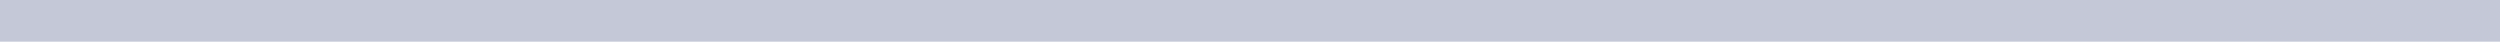
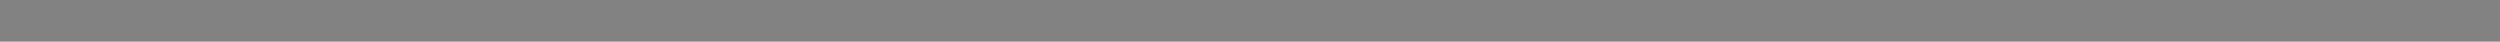
<svg xmlns="http://www.w3.org/2000/svg" width="60" height="1" viewBox="0 0 60 1" fill="none">
-   <rect x="60" width="1" height="60" transform="rotate(90 60 0)" fill="#9DA4BD" fill-opacity="0.6" />
+   <rect x="60" width="1" height="60" transform="rotate(90 60 0)" fill="#303030" fill-opacity="0.6" />
</svg>
